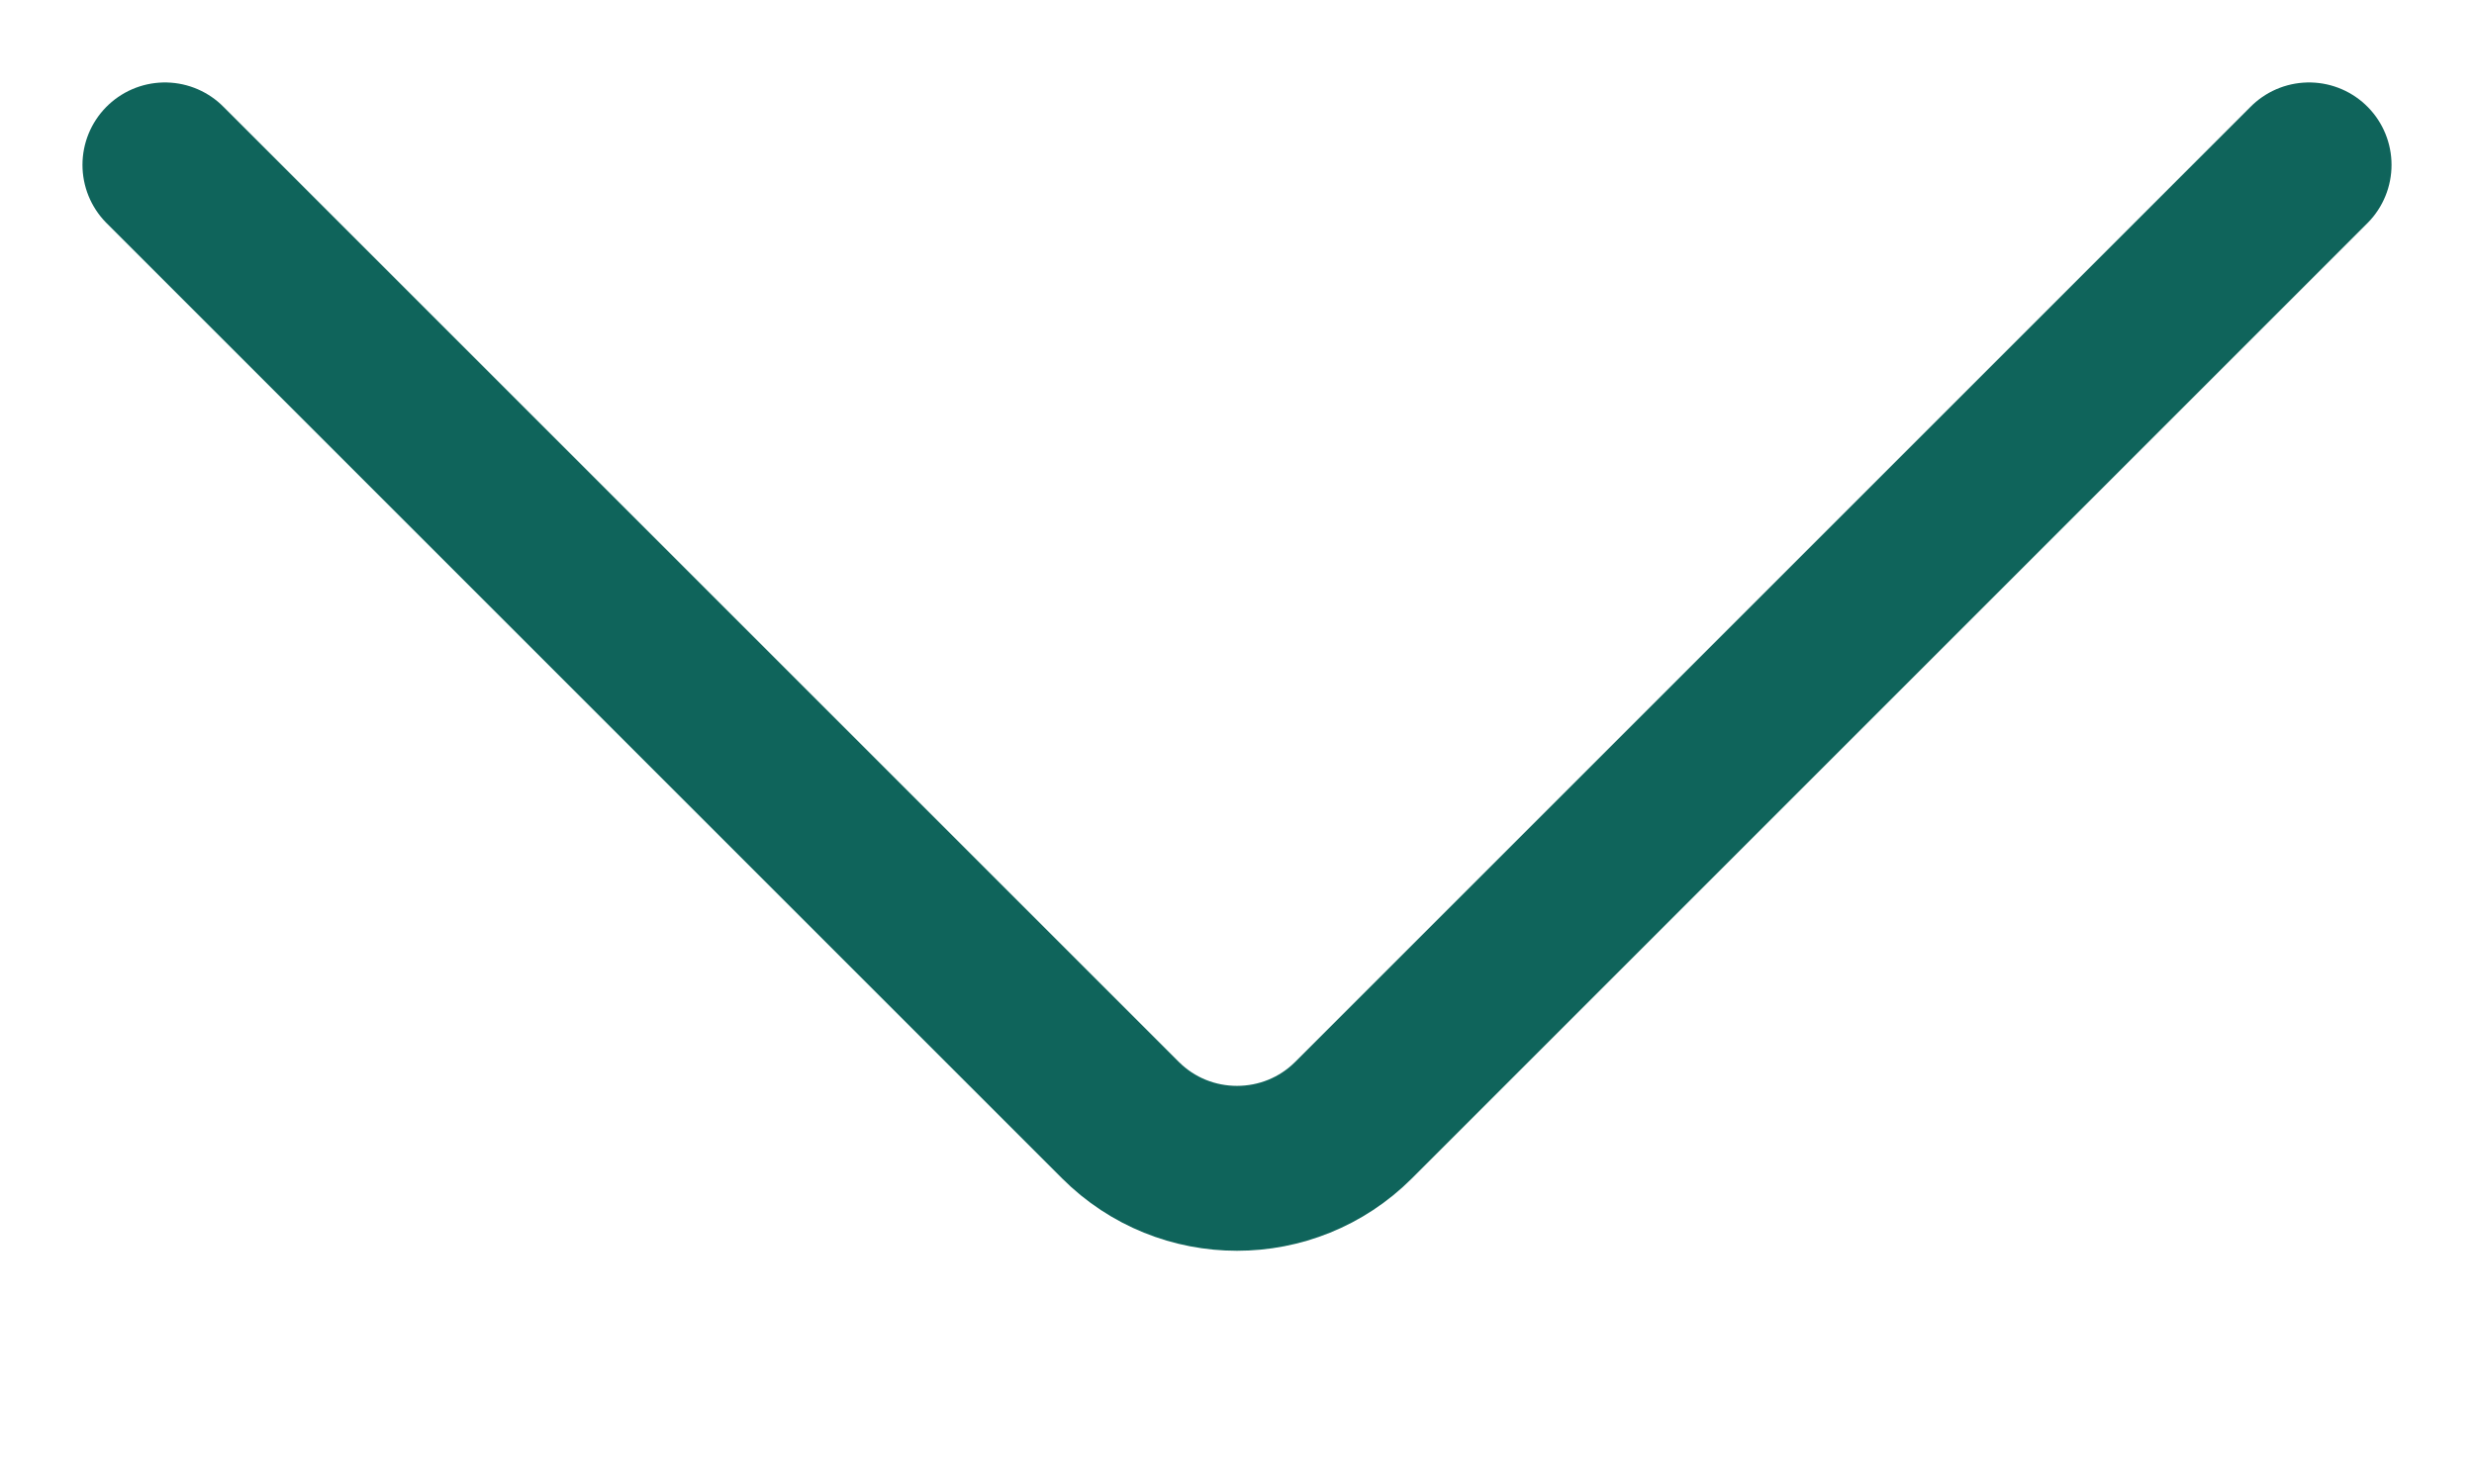
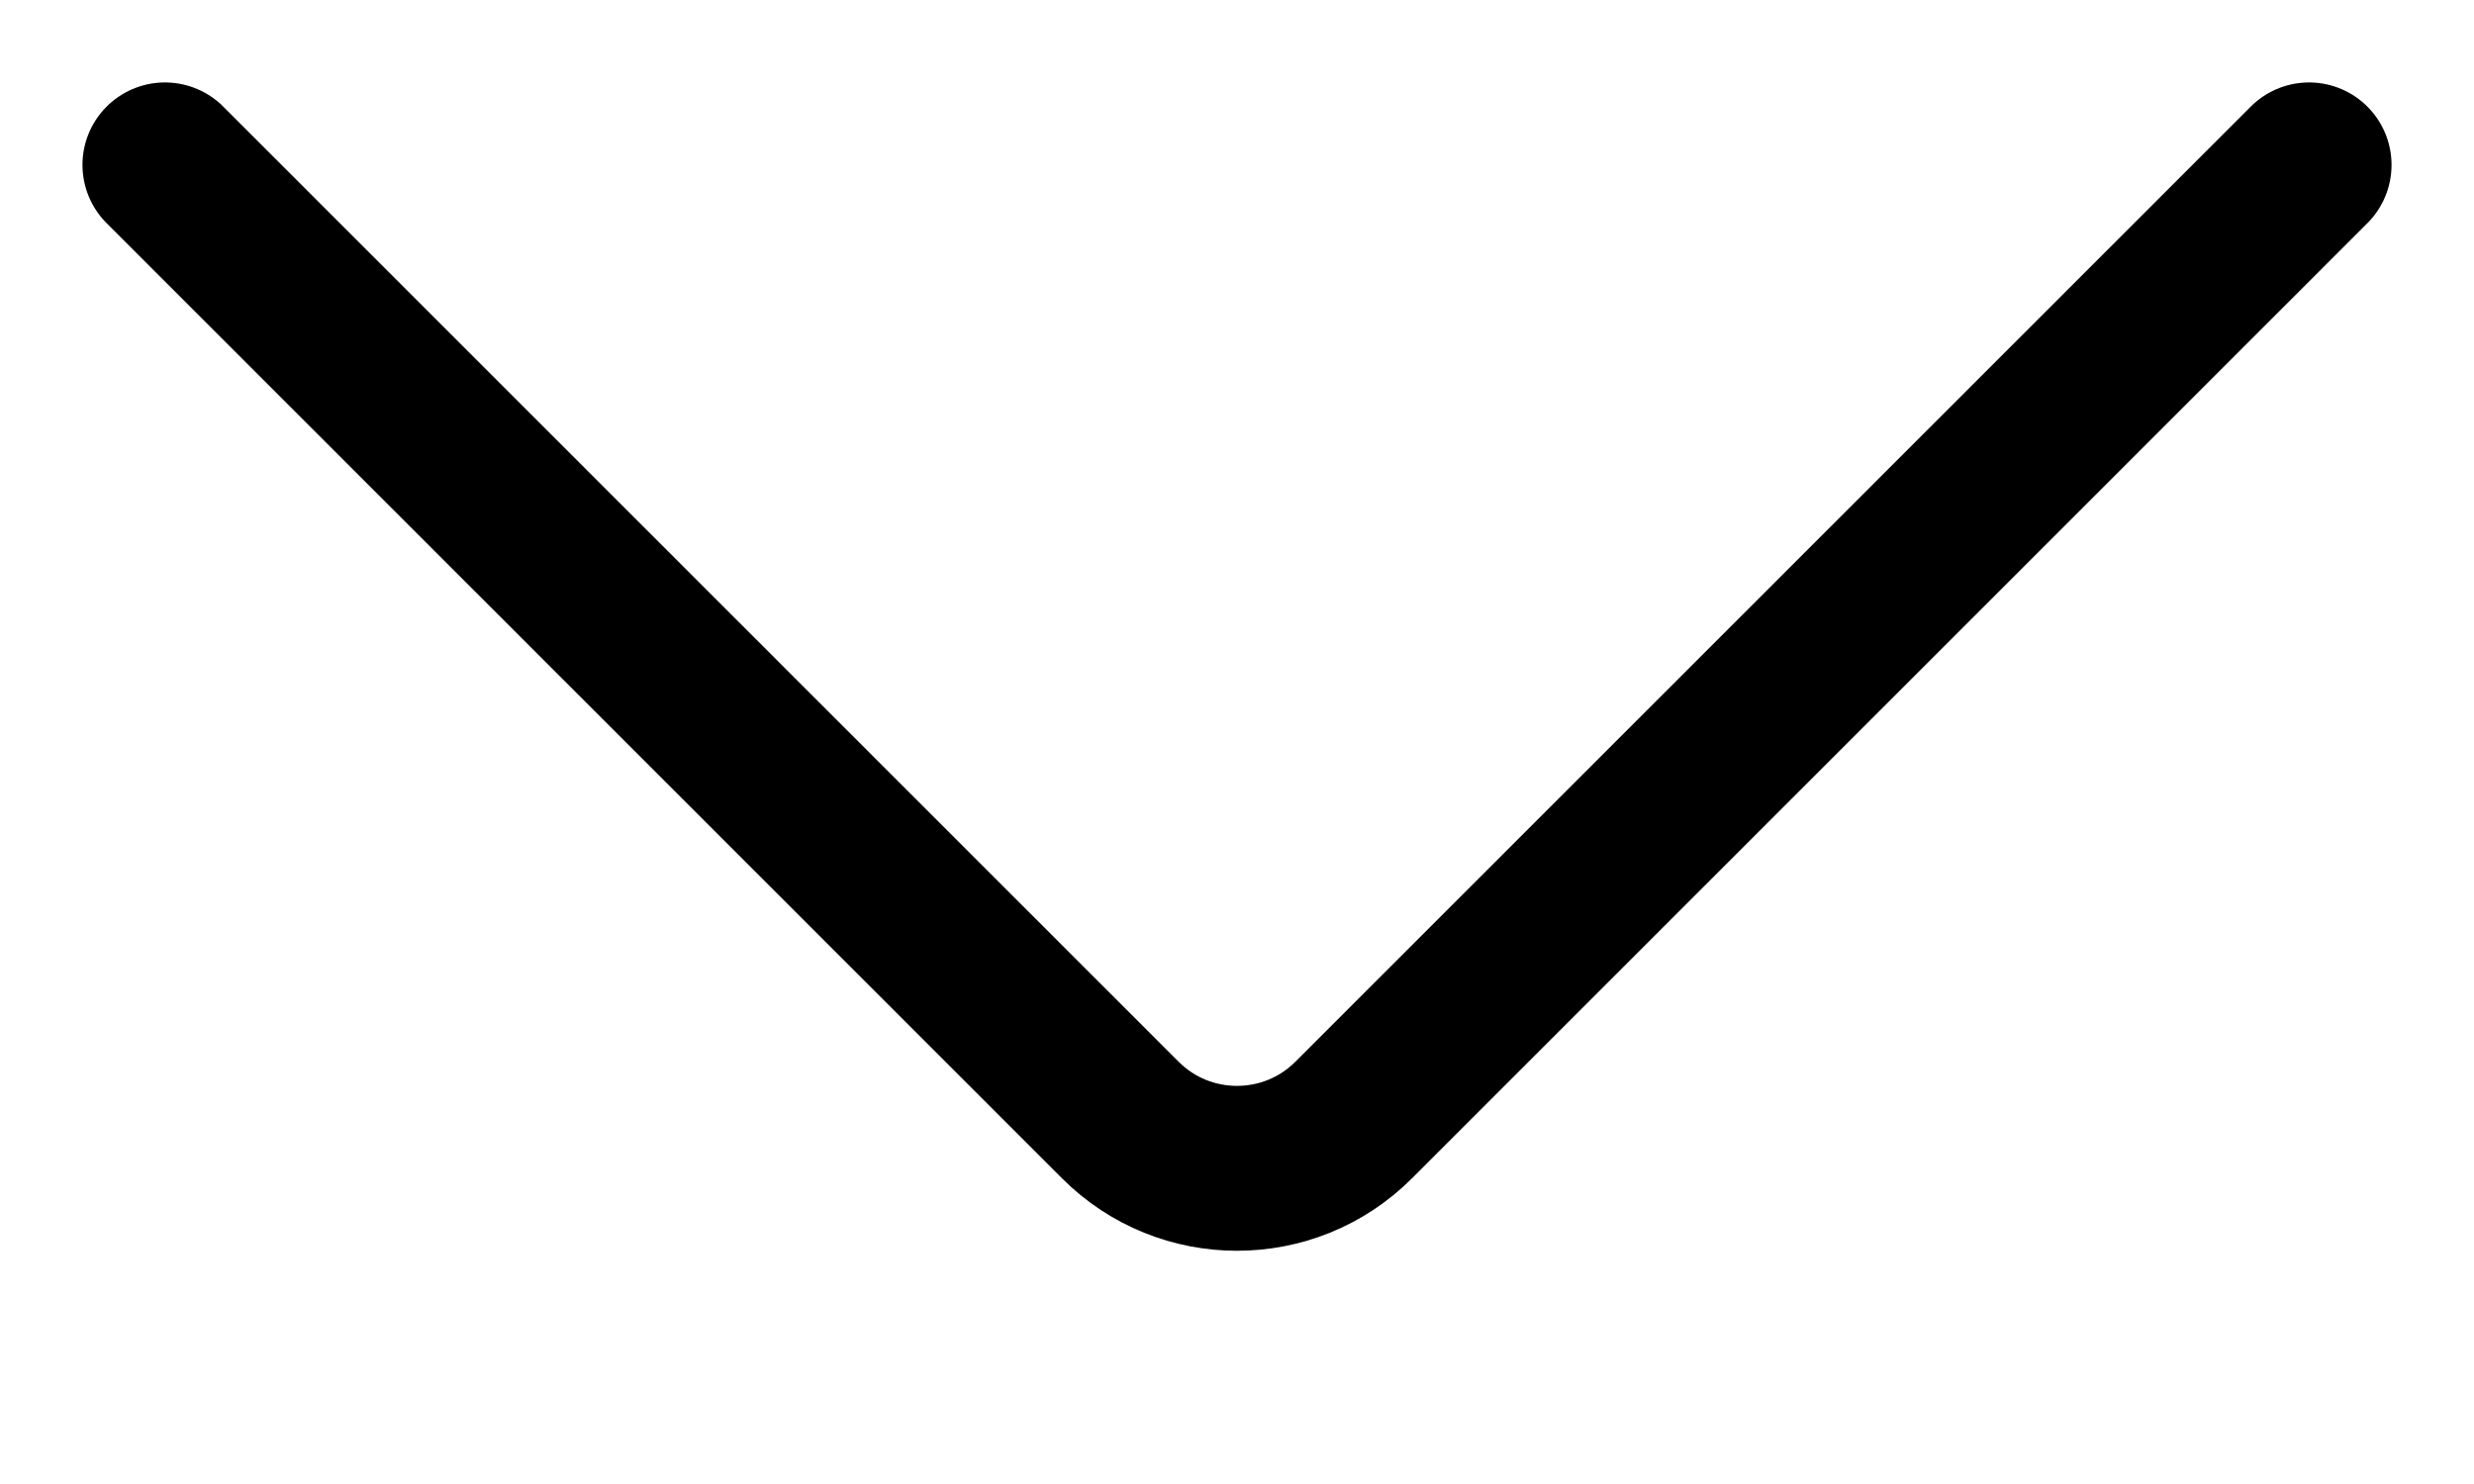
<svg xmlns="http://www.w3.org/2000/svg" width="15" height="9" viewBox="0 0 15 9" fill="none">
-   <path d="M1 1L6.793 6.793C7.183 7.183 7.817 7.183 8.207 6.793L14 1" stroke="#0f645b" stroke-linecap="round" />
+   <path d="M1 1L6.793 6.793C7.183 7.183 7.817 7.183 8.207 6.793L14 1" stroke="currentColor" stroke-linecap="round" />
</svg>
